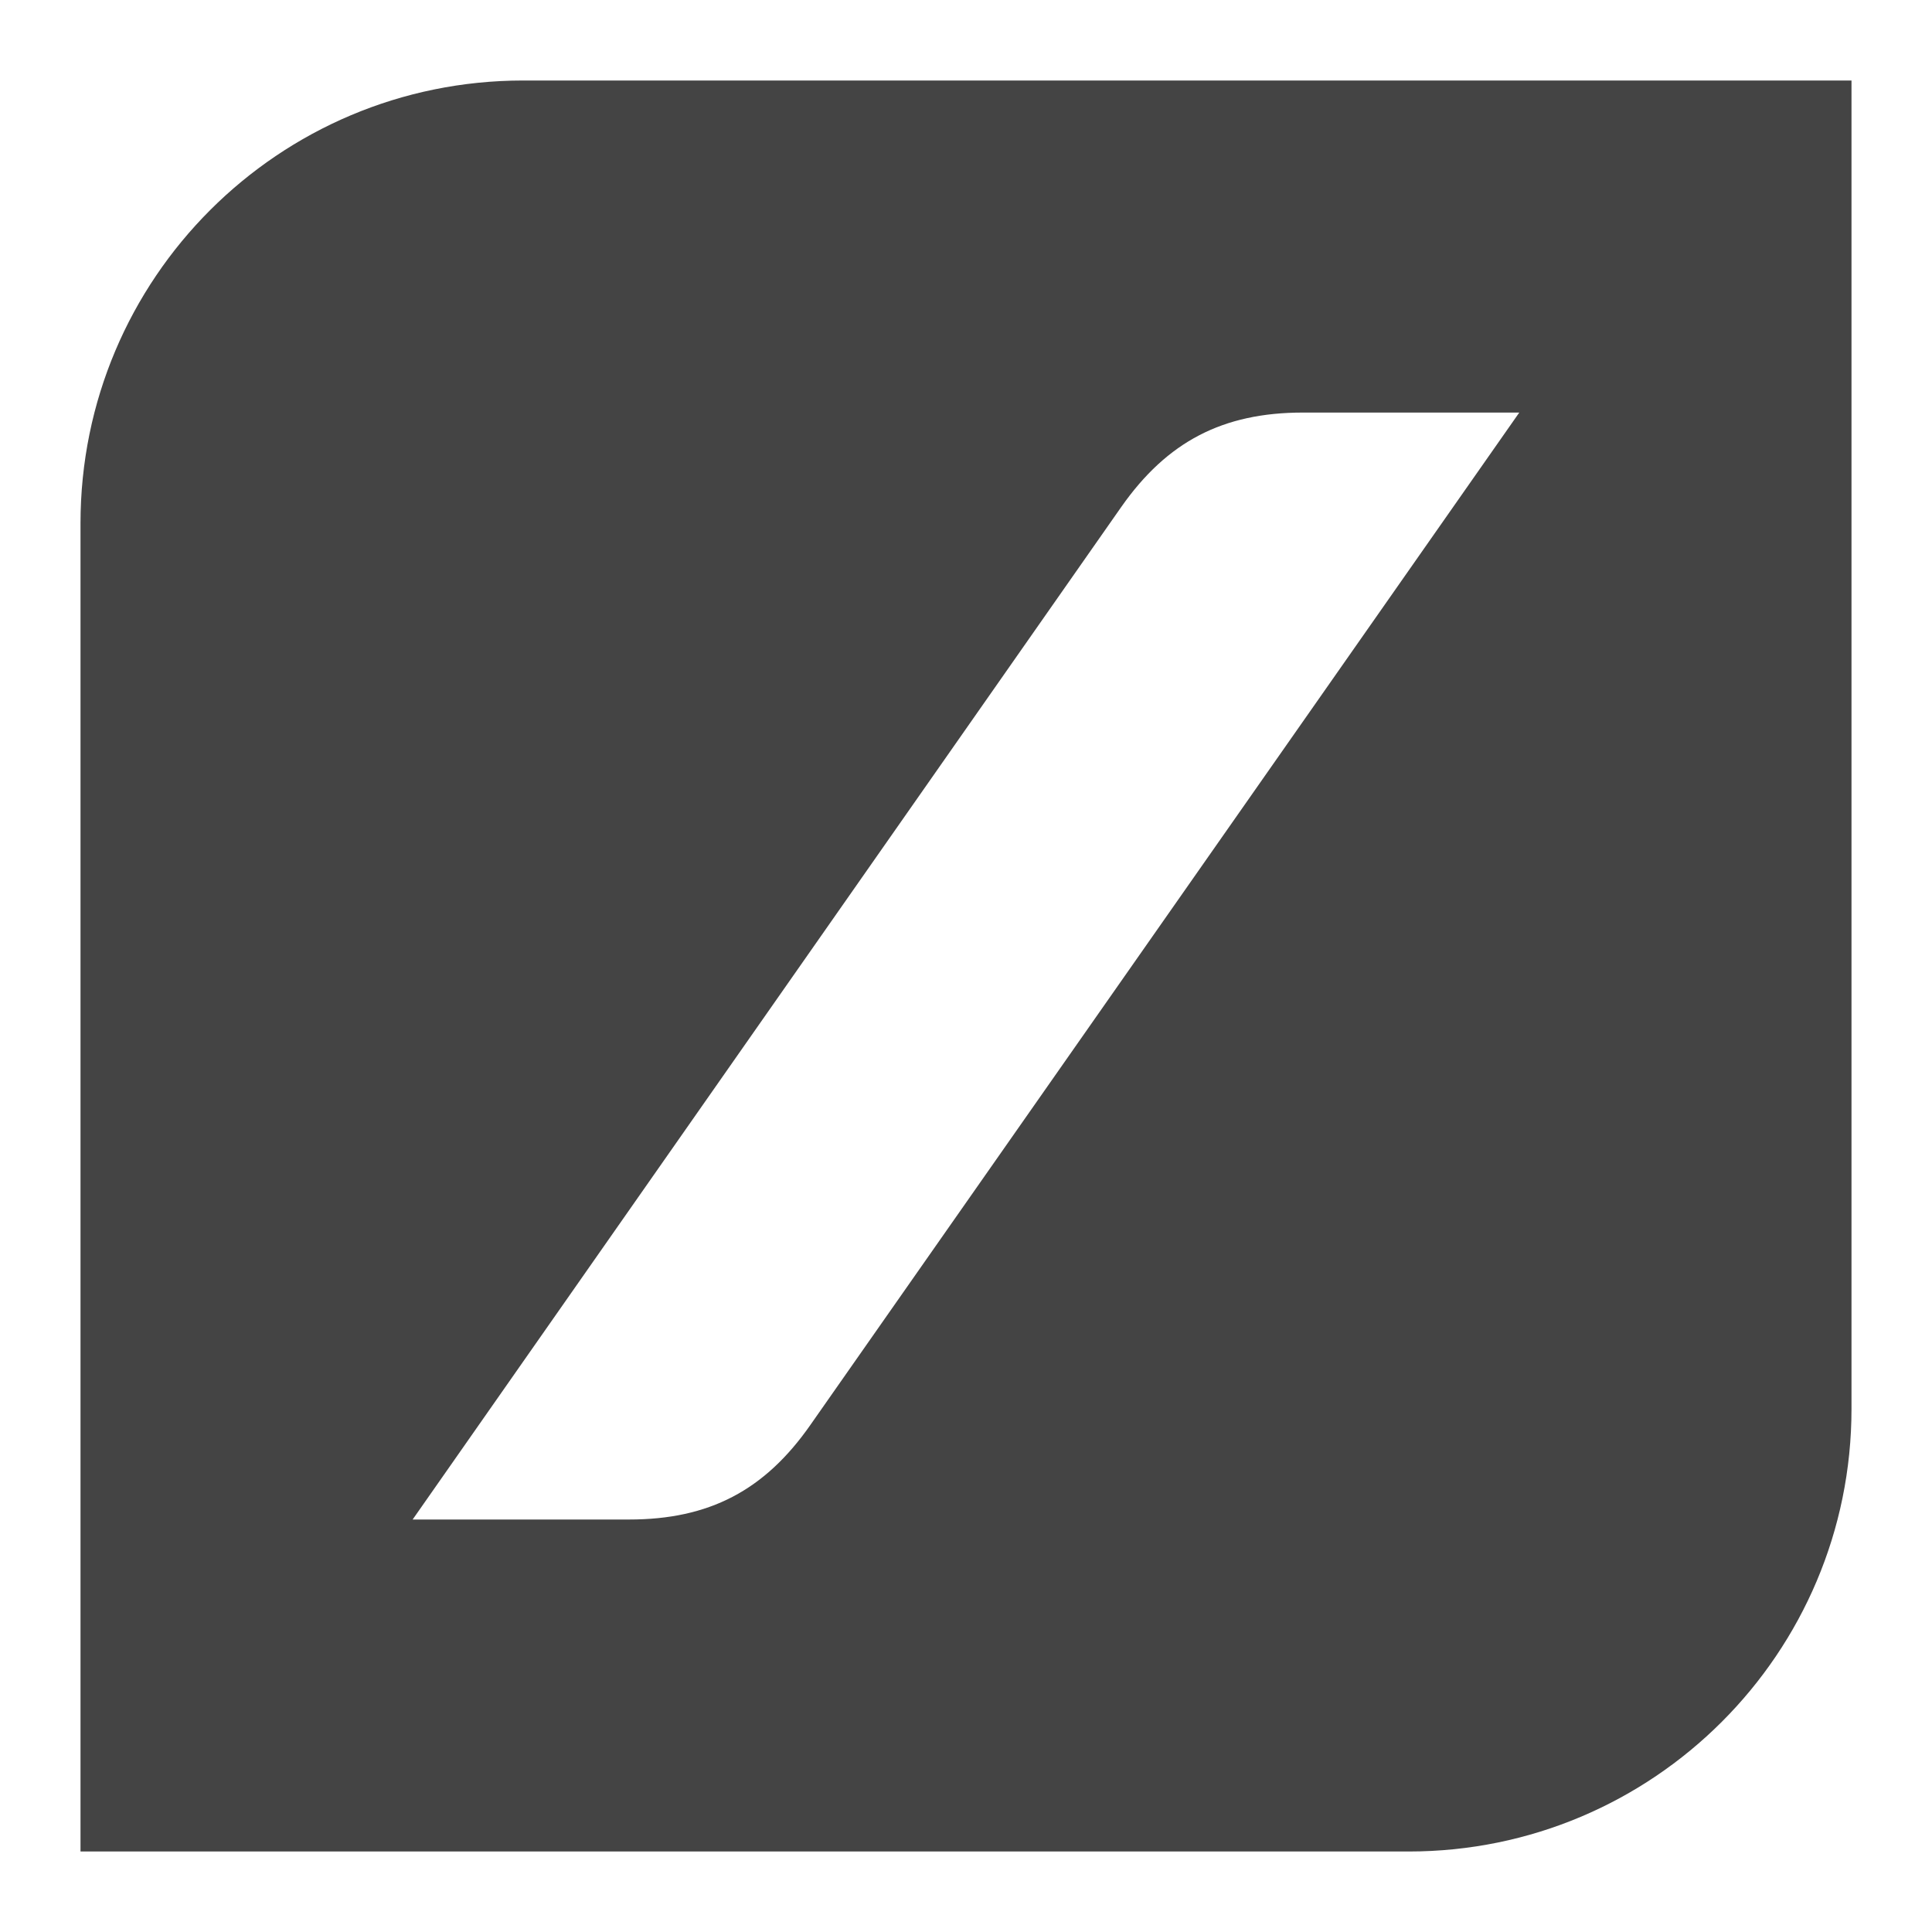
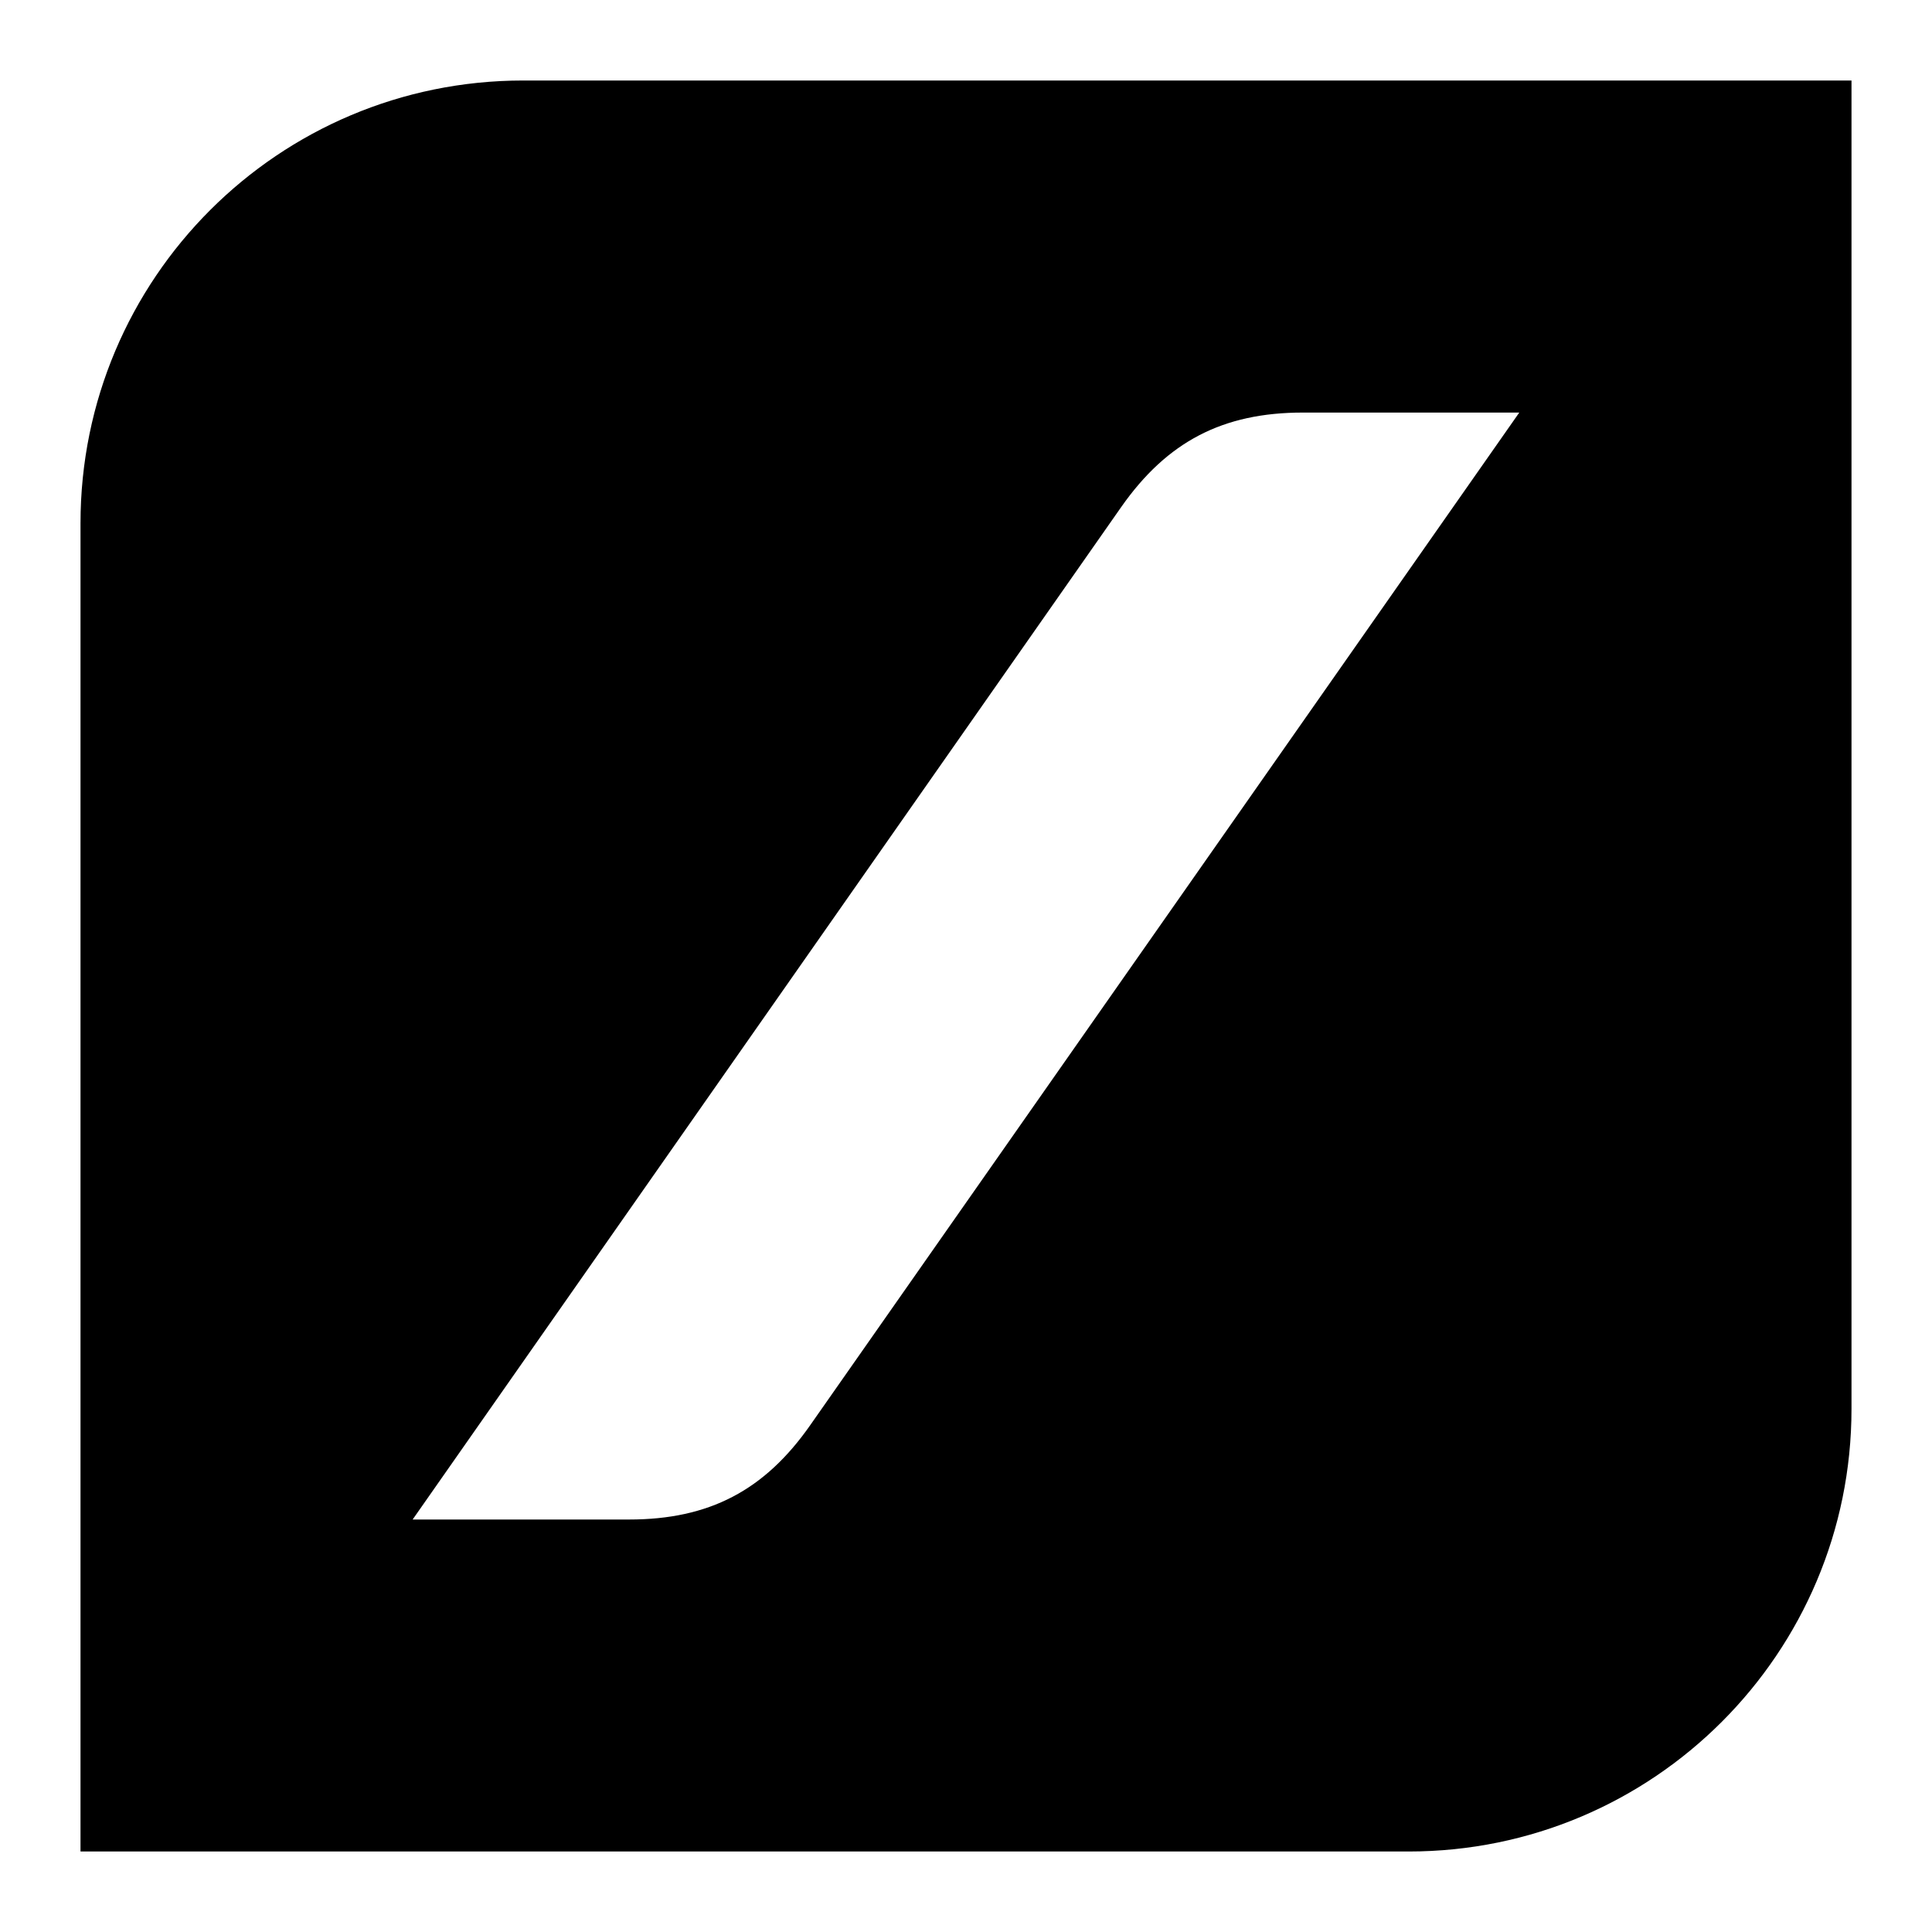
<svg xmlns="http://www.w3.org/2000/svg" version="1.1" width="24" height="24" viewBox="0 0 24 24">
-   <path fill="#444" d="M6.5 1c-3.039 0-5.5 2.46-5.5 5.501v16.499h16.5c3.037 0 5.5-2.463 5.5-5.499v-16.501h-16.5zM10.067 17.701c-0.569 0.815-1.259 1.175-2.253 1.175h-2.688l8.804-12.58c0.569-0.81 1.26-1.171 2.255-1.171h2.688l-8.806 12.576z" />
+   <path d="M6.5 1c-3.039 0-5.5 2.46-5.5 5.501v16.499h16.5c3.037 0 5.5-2.463 5.5-5.499v-16.501h-16.5zM10.067 17.701c-0.569 0.815-1.259 1.175-2.253 1.175h-2.688l8.804-12.58c0.569-0.81 1.26-1.171 2.255-1.171h2.688l-8.806 12.576z" />
</svg>
